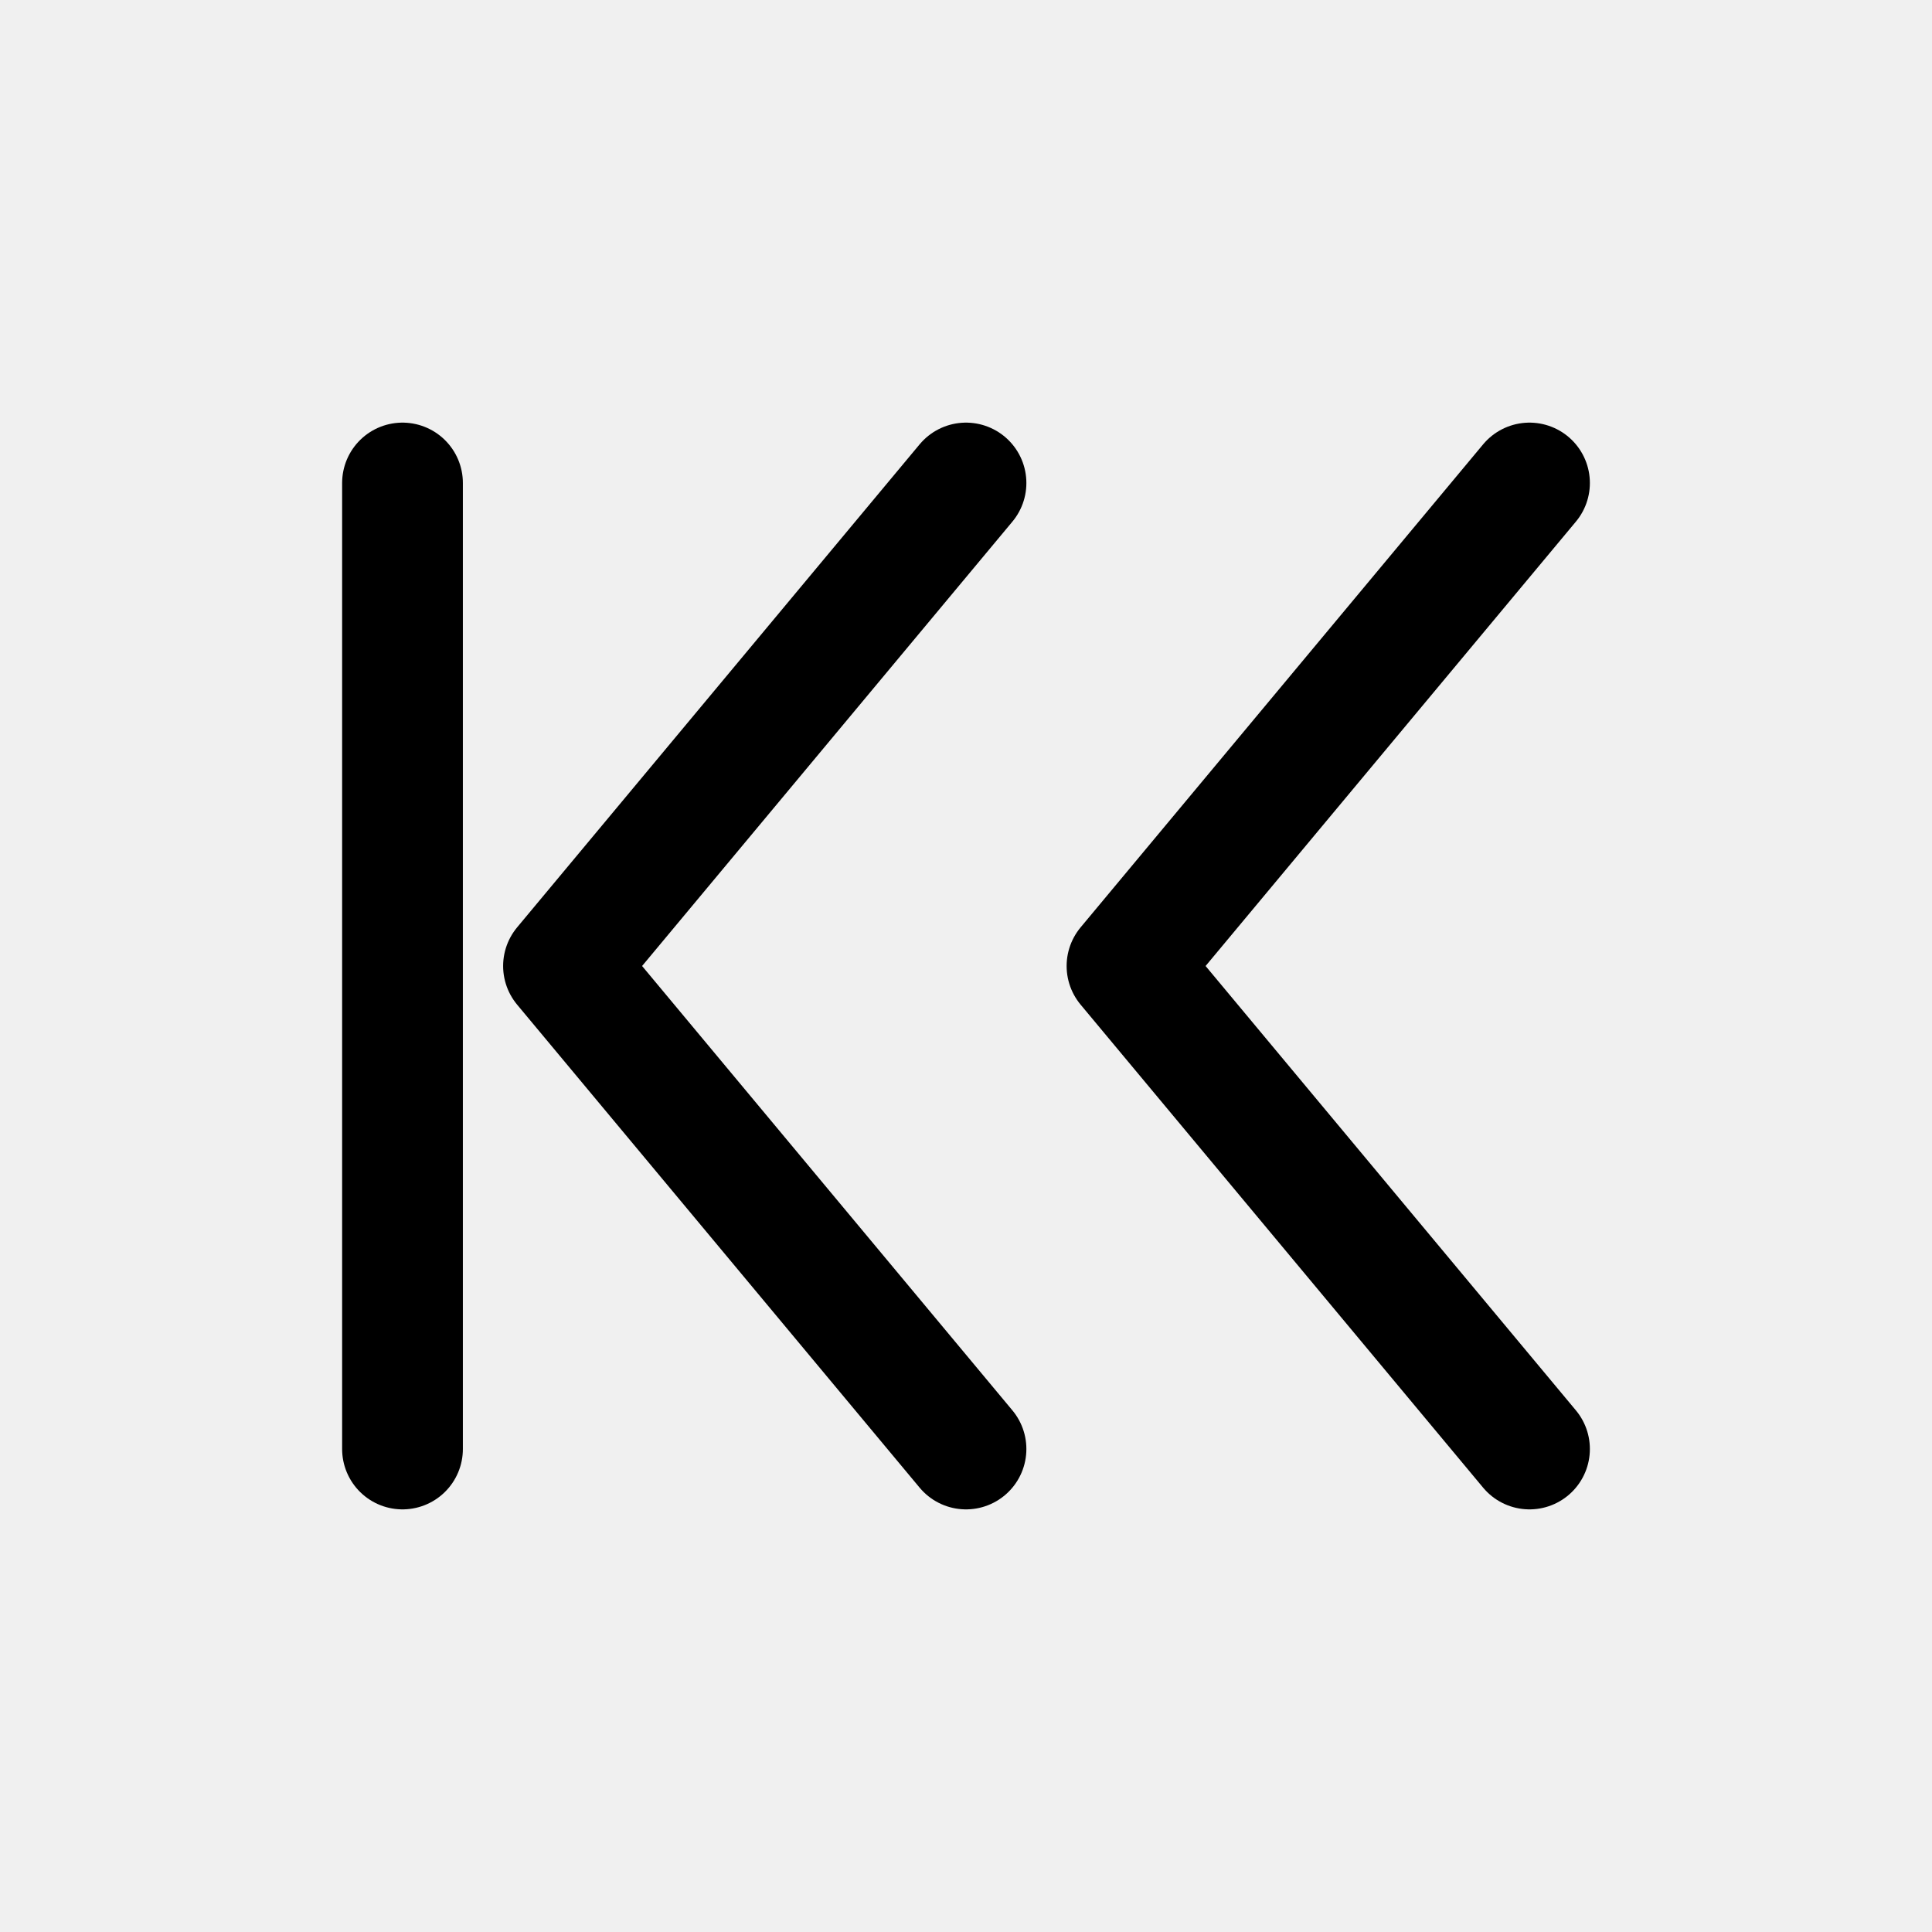
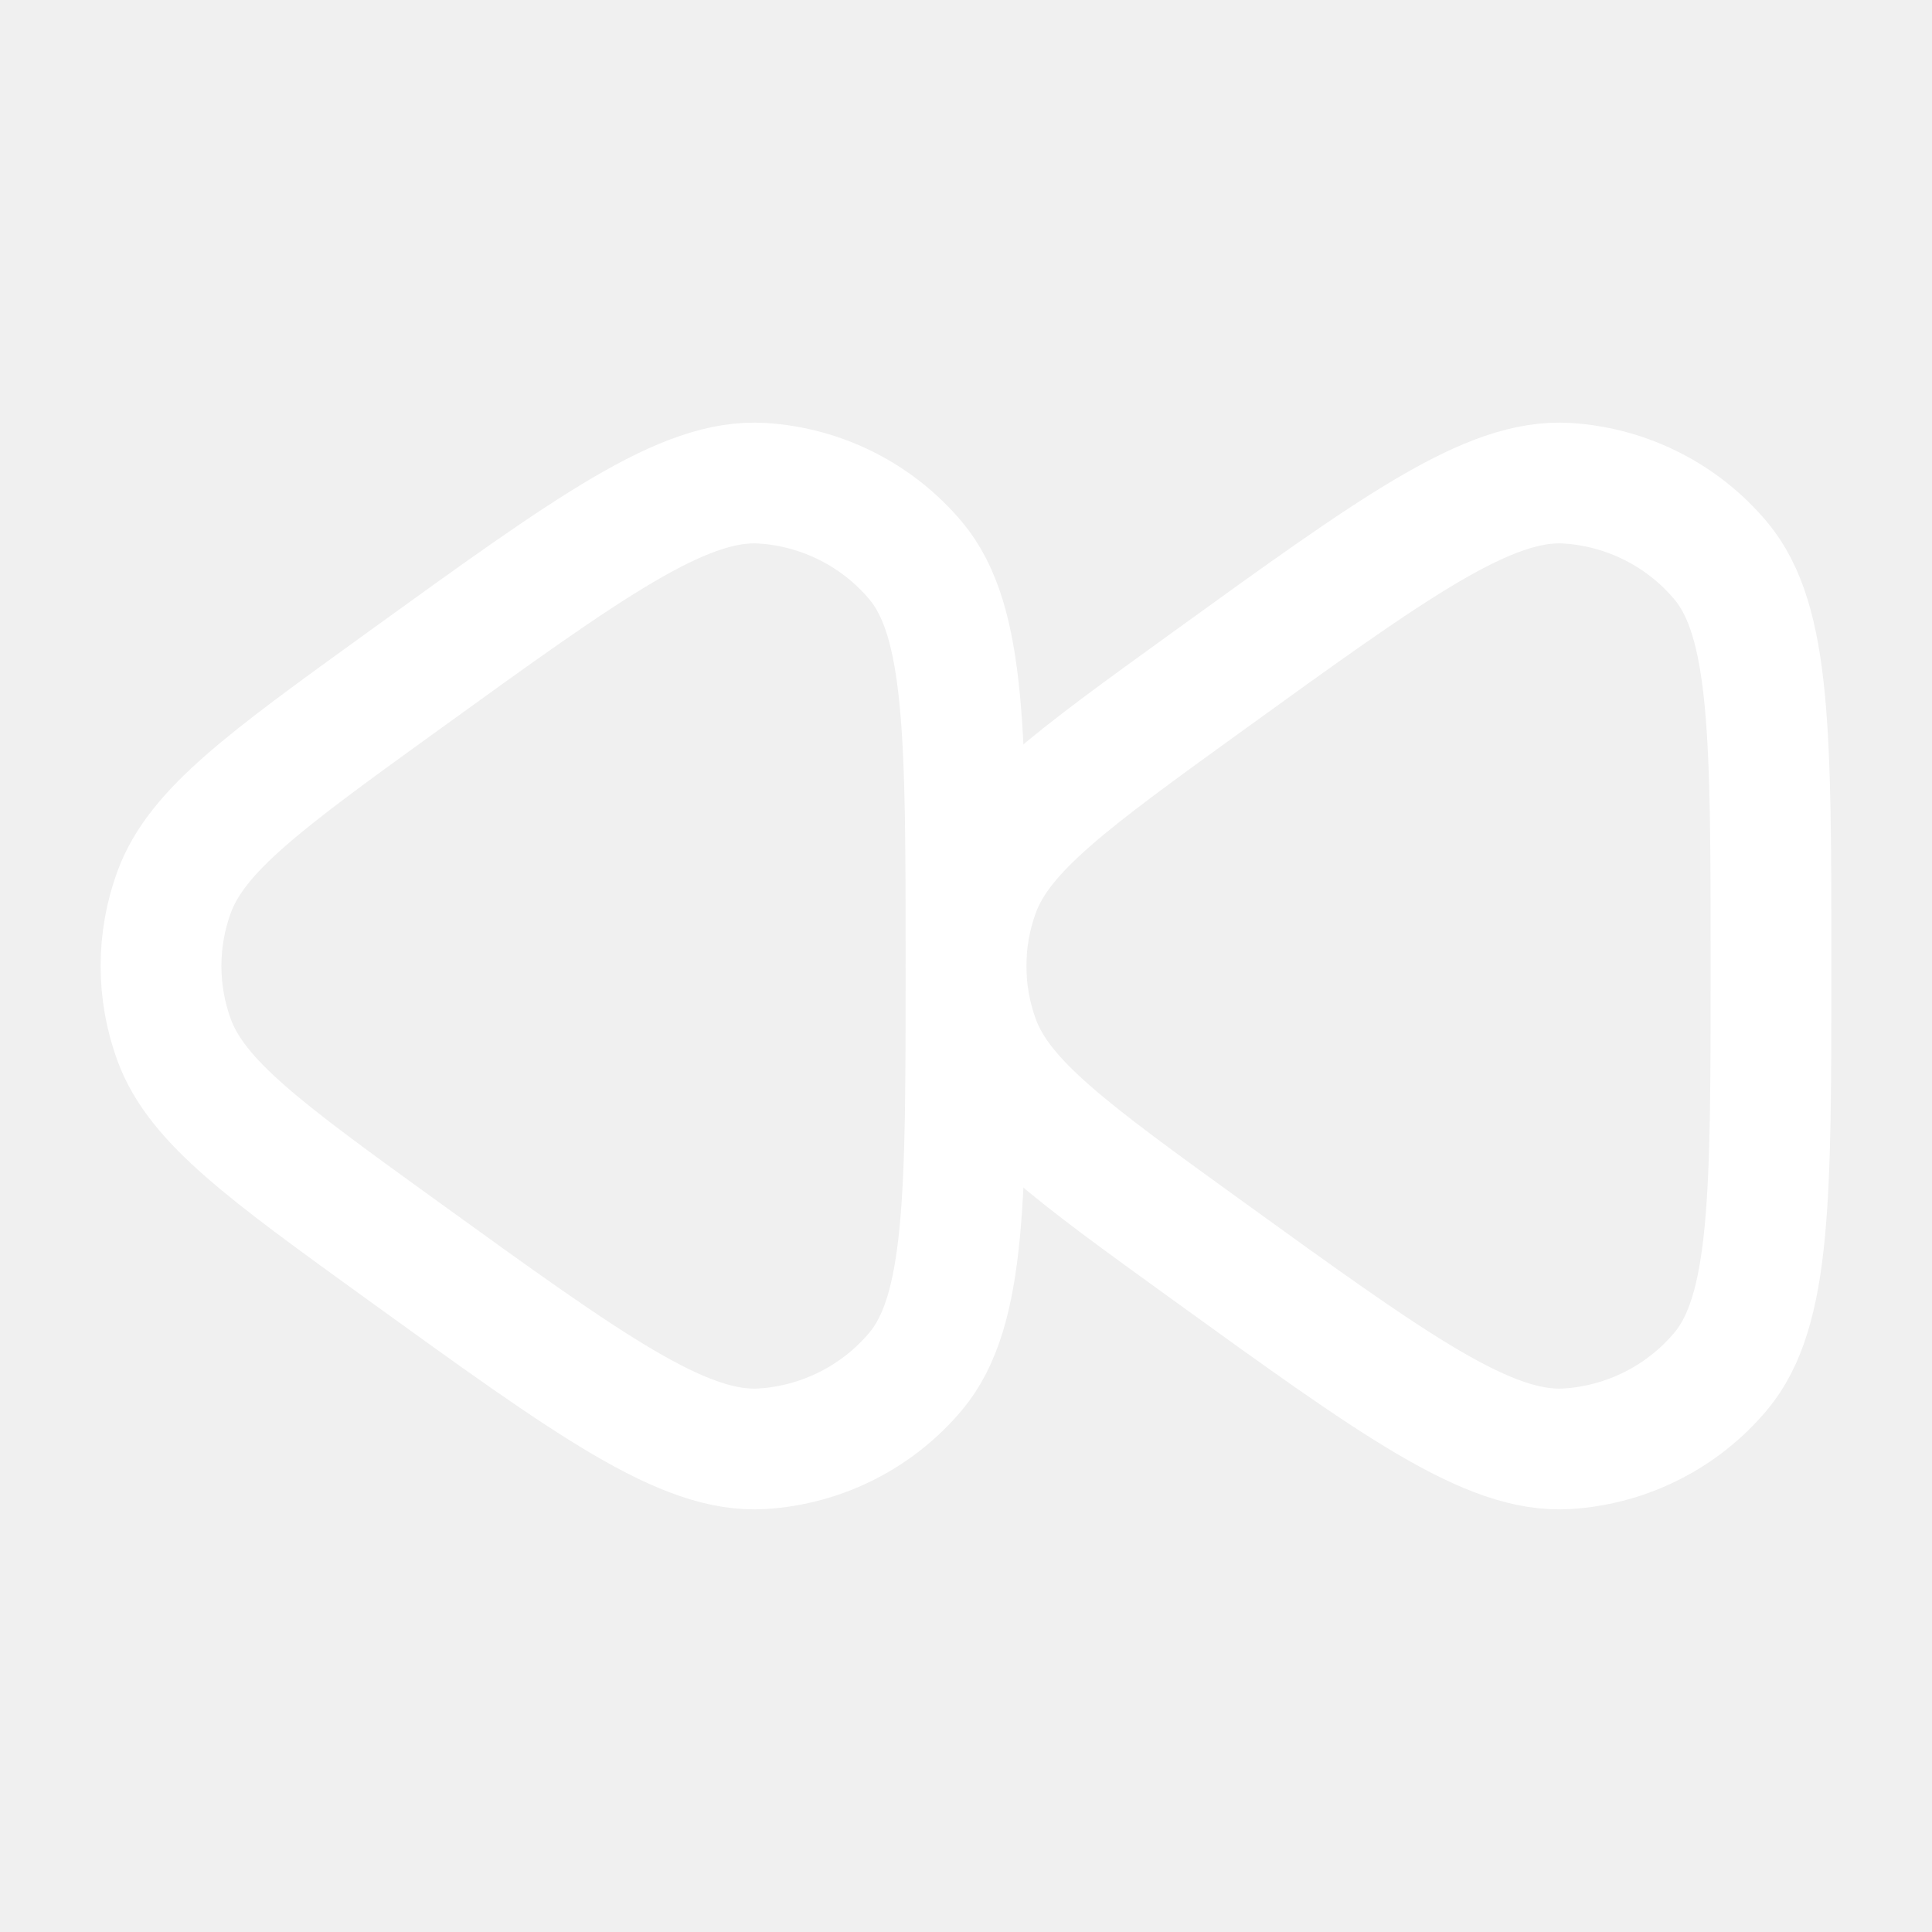
- <svg xmlns="http://www.w3.org/2000/svg" viewBox="0 0 24 24" fill="none" stroke="currentColor" stroke-width="1.5" stroke-linecap="round" stroke-linejoin="round">
-   <path d="M5 6 V18" />
-   <path d="M12 6 L7 12 L12 18" />
-   <path d="M19 6 L14 12 L19 18" />
+ <svg xmlns="http://www.w3.org/2000/svg" width="24" height="24" viewBox="0 0 24 24" fill="none">
+   <path d="M2.163 12.918C2.445 13.688 3.299 14.305 5.005 15.537C7.332 17.218 8.496 18.058 9.469 17.997C10.212 17.95 10.902 17.601 11.378 17.032C12 16.286 12 14.857 12 12C12 9.142 12 7.714 11.378 6.968C10.902 6.399 10.212 6.05 9.469 6.003C8.496 5.942 7.332 6.782 5.005 8.463C3.299 9.695 2.445 10.312 2.163 11.082C1.946 11.675 1.946 12.325 2.163 12.918Z" stroke="white" stroke-width="1.5" stroke-linejoin="round" />
+   <path d="M12.163 12.918C12.445 13.688 13.299 14.305 15.005 15.537C17.332 17.218 18.496 18.058 19.469 17.997C20.212 17.95 20.902 17.601 21.378 17.032C22 16.286 22 14.857 22 12C22 9.142 22 7.714 21.378 6.968C20.902 6.399 20.212 6.05 19.469 6.003C18.496 5.942 17.332 6.782 15.005 8.463C13.299 9.695 12.445 10.312 12.163 11.082C11.946 11.675 11.946 12.325 12.163 12.918Z" stroke="white" stroke-width="1.5" stroke-linejoin="round" />
</svg>
